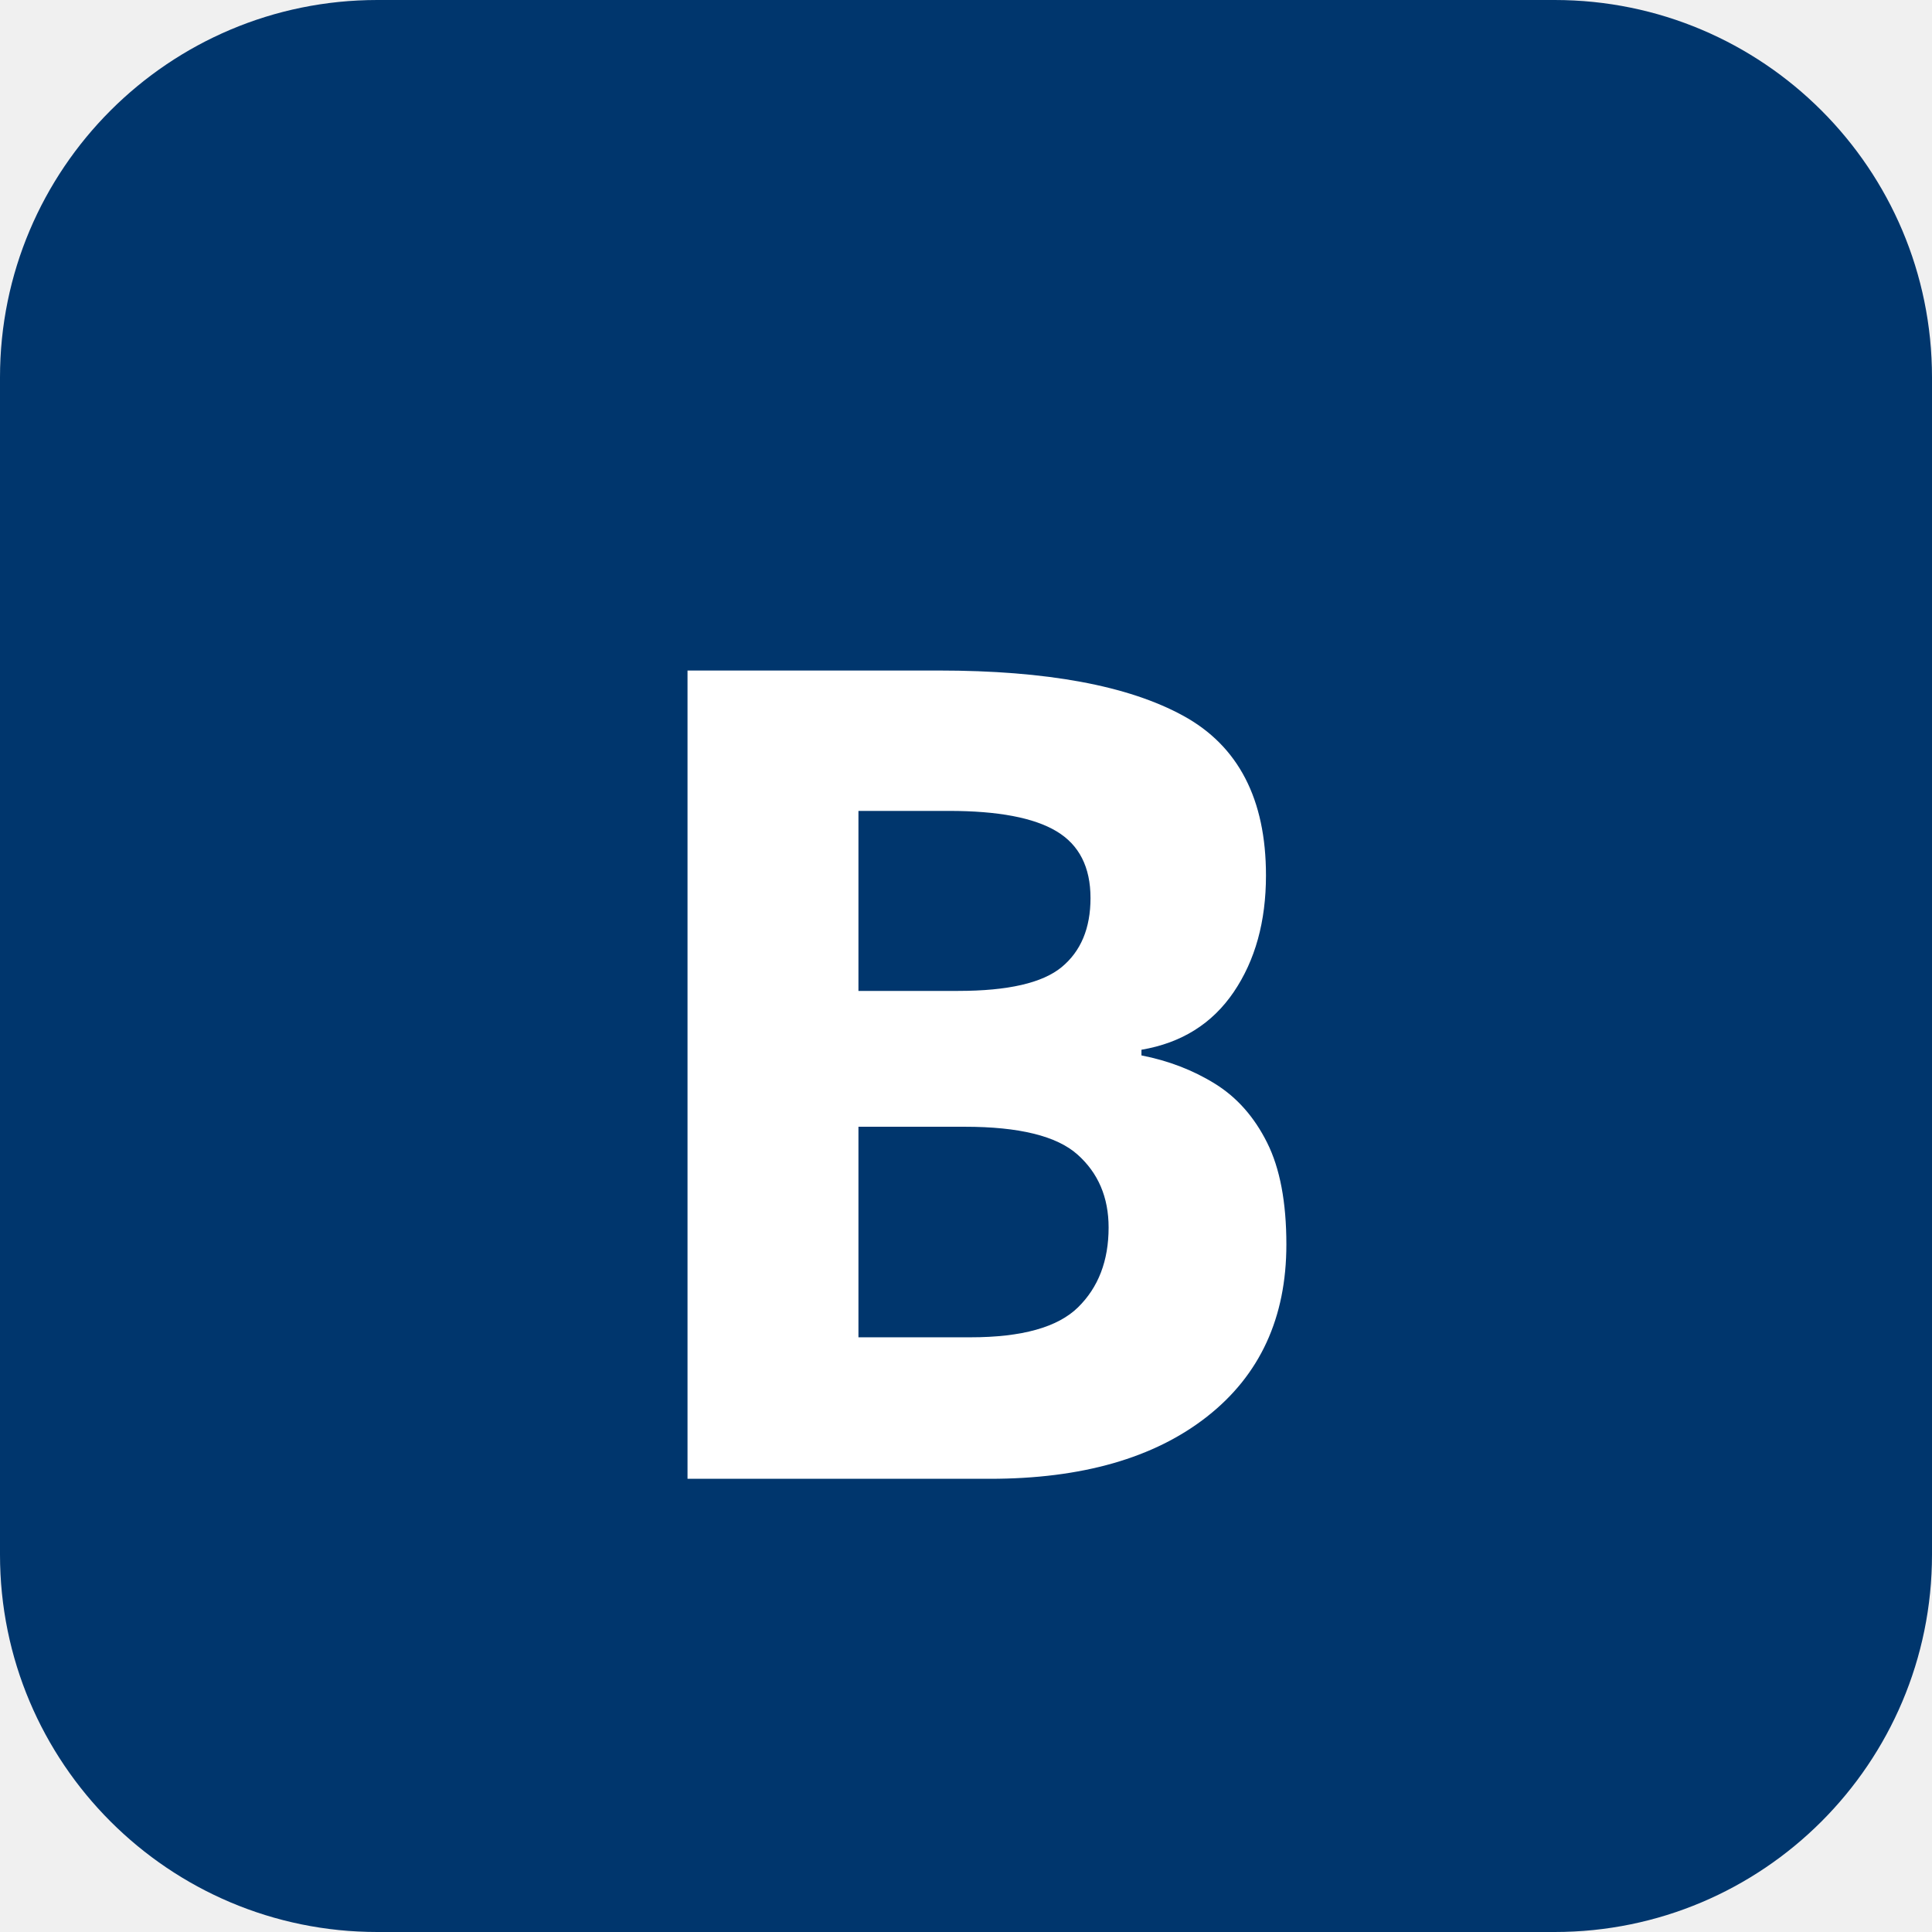
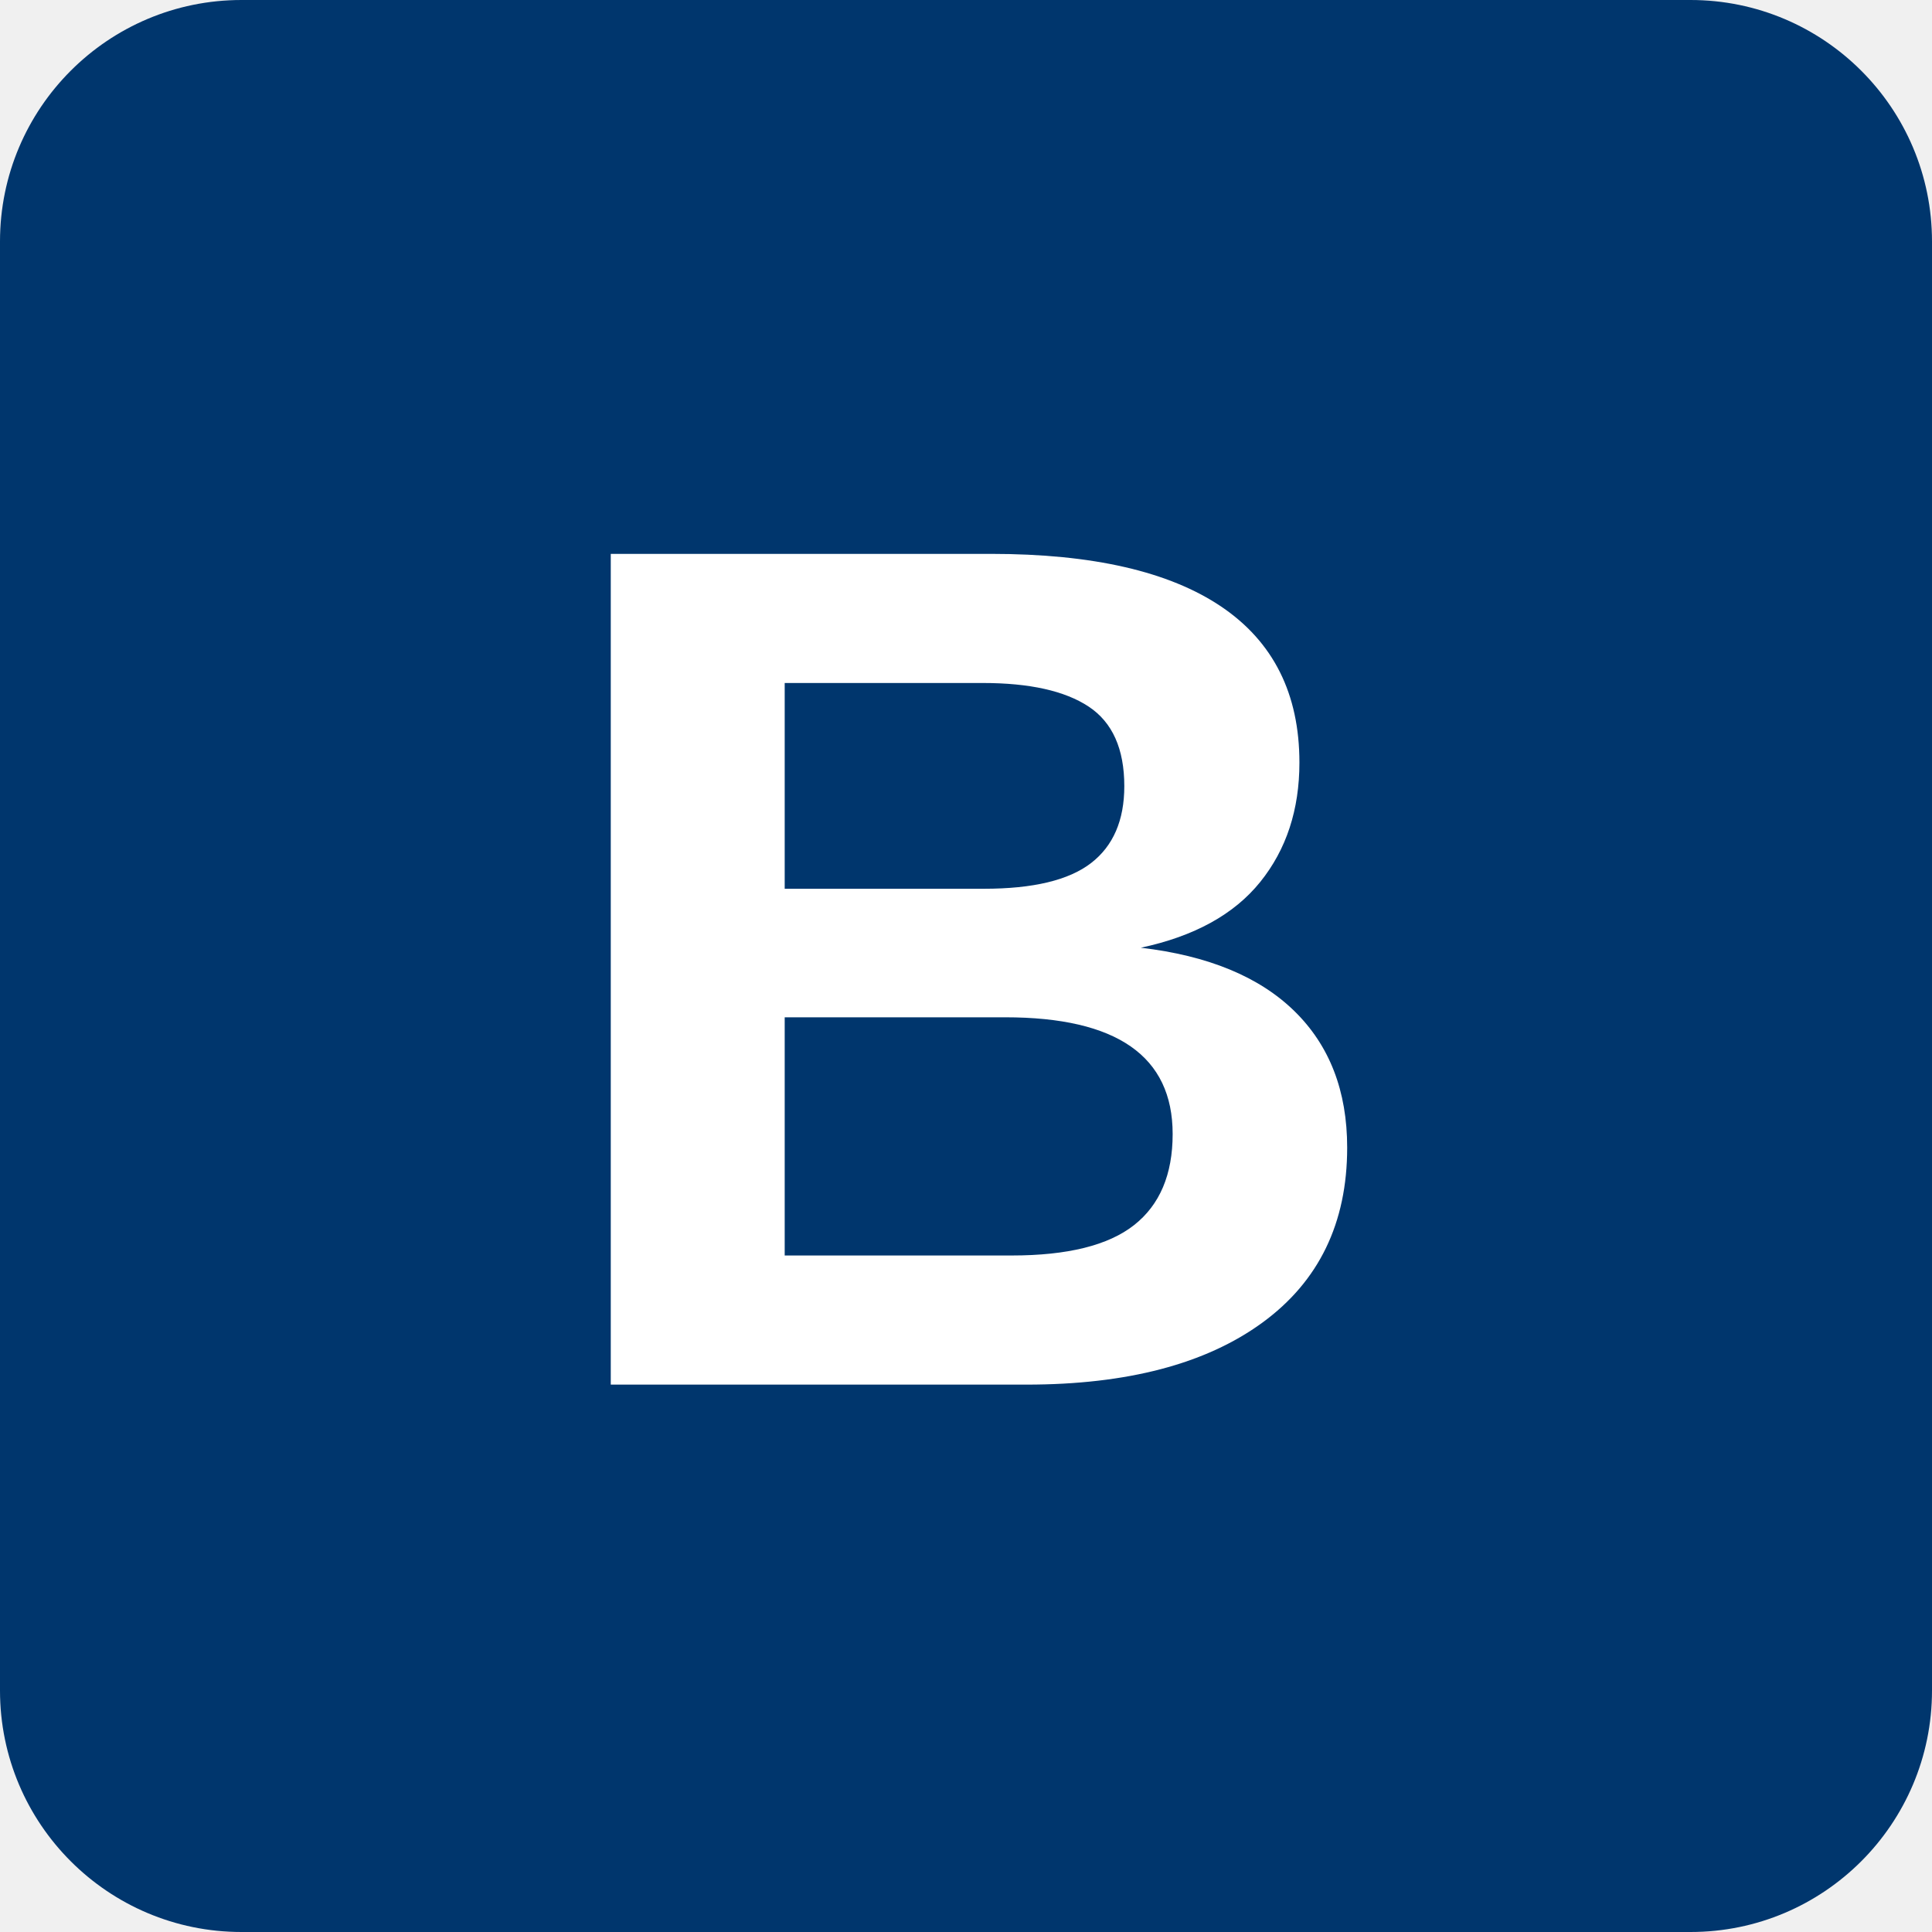
- <svg xmlns="http://www.w3.org/2000/svg" width="512" height="512" viewBox="0 0 512 512">
-   <rect width="512" height="512" fill="#00366D" rx="100" />
-   <text x="50%" y="50%" dy=".1em" fill="white" text-anchor="middle" dominant-baseline="middle" style="font: bold 300px sans-serif">B</text>
+ <svg xmlns="http://www.w3.org/2000/svg" width="512" height="512" viewBox="0 0 512 512" version="1.1">
+   <rect width="512" height="512" fill="#00366D" rx="64" />
+   <text x="256" y="256" fill="white" font-family="Arial, sans-serif" font-size="320" font-weight="bold" text-anchor="middle" dominant-baseline="central">B</text>
</svg>
